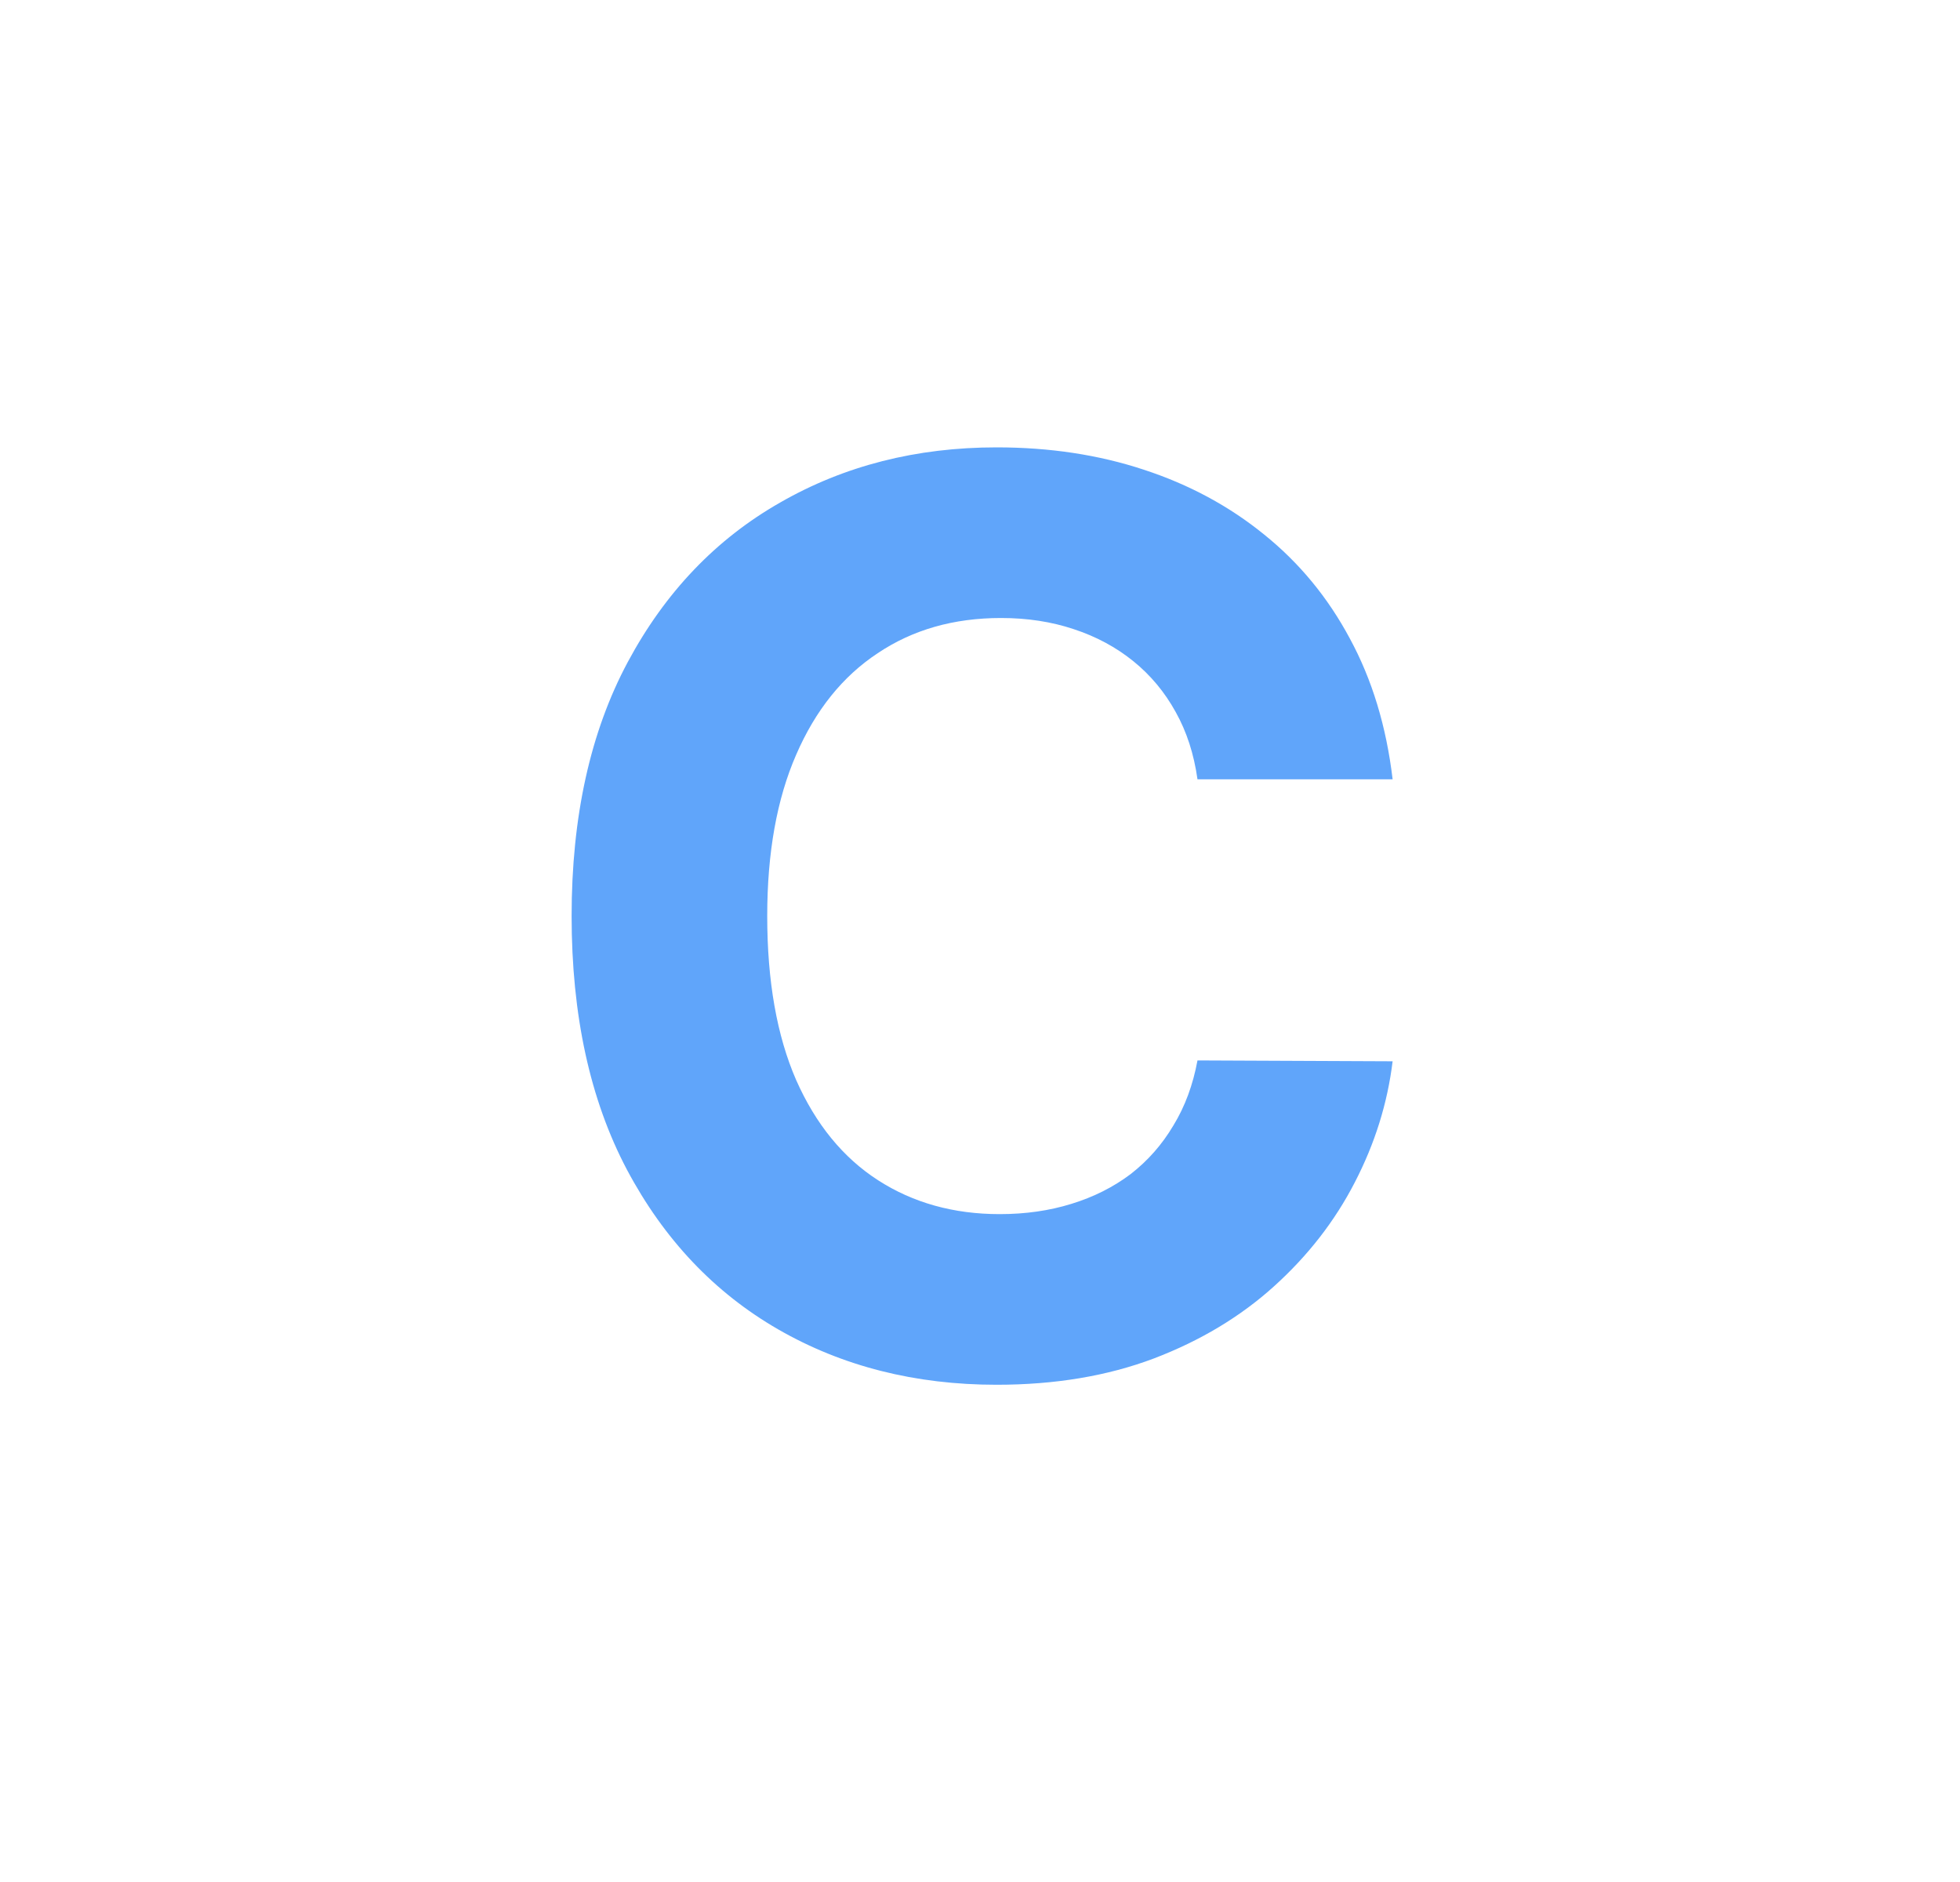
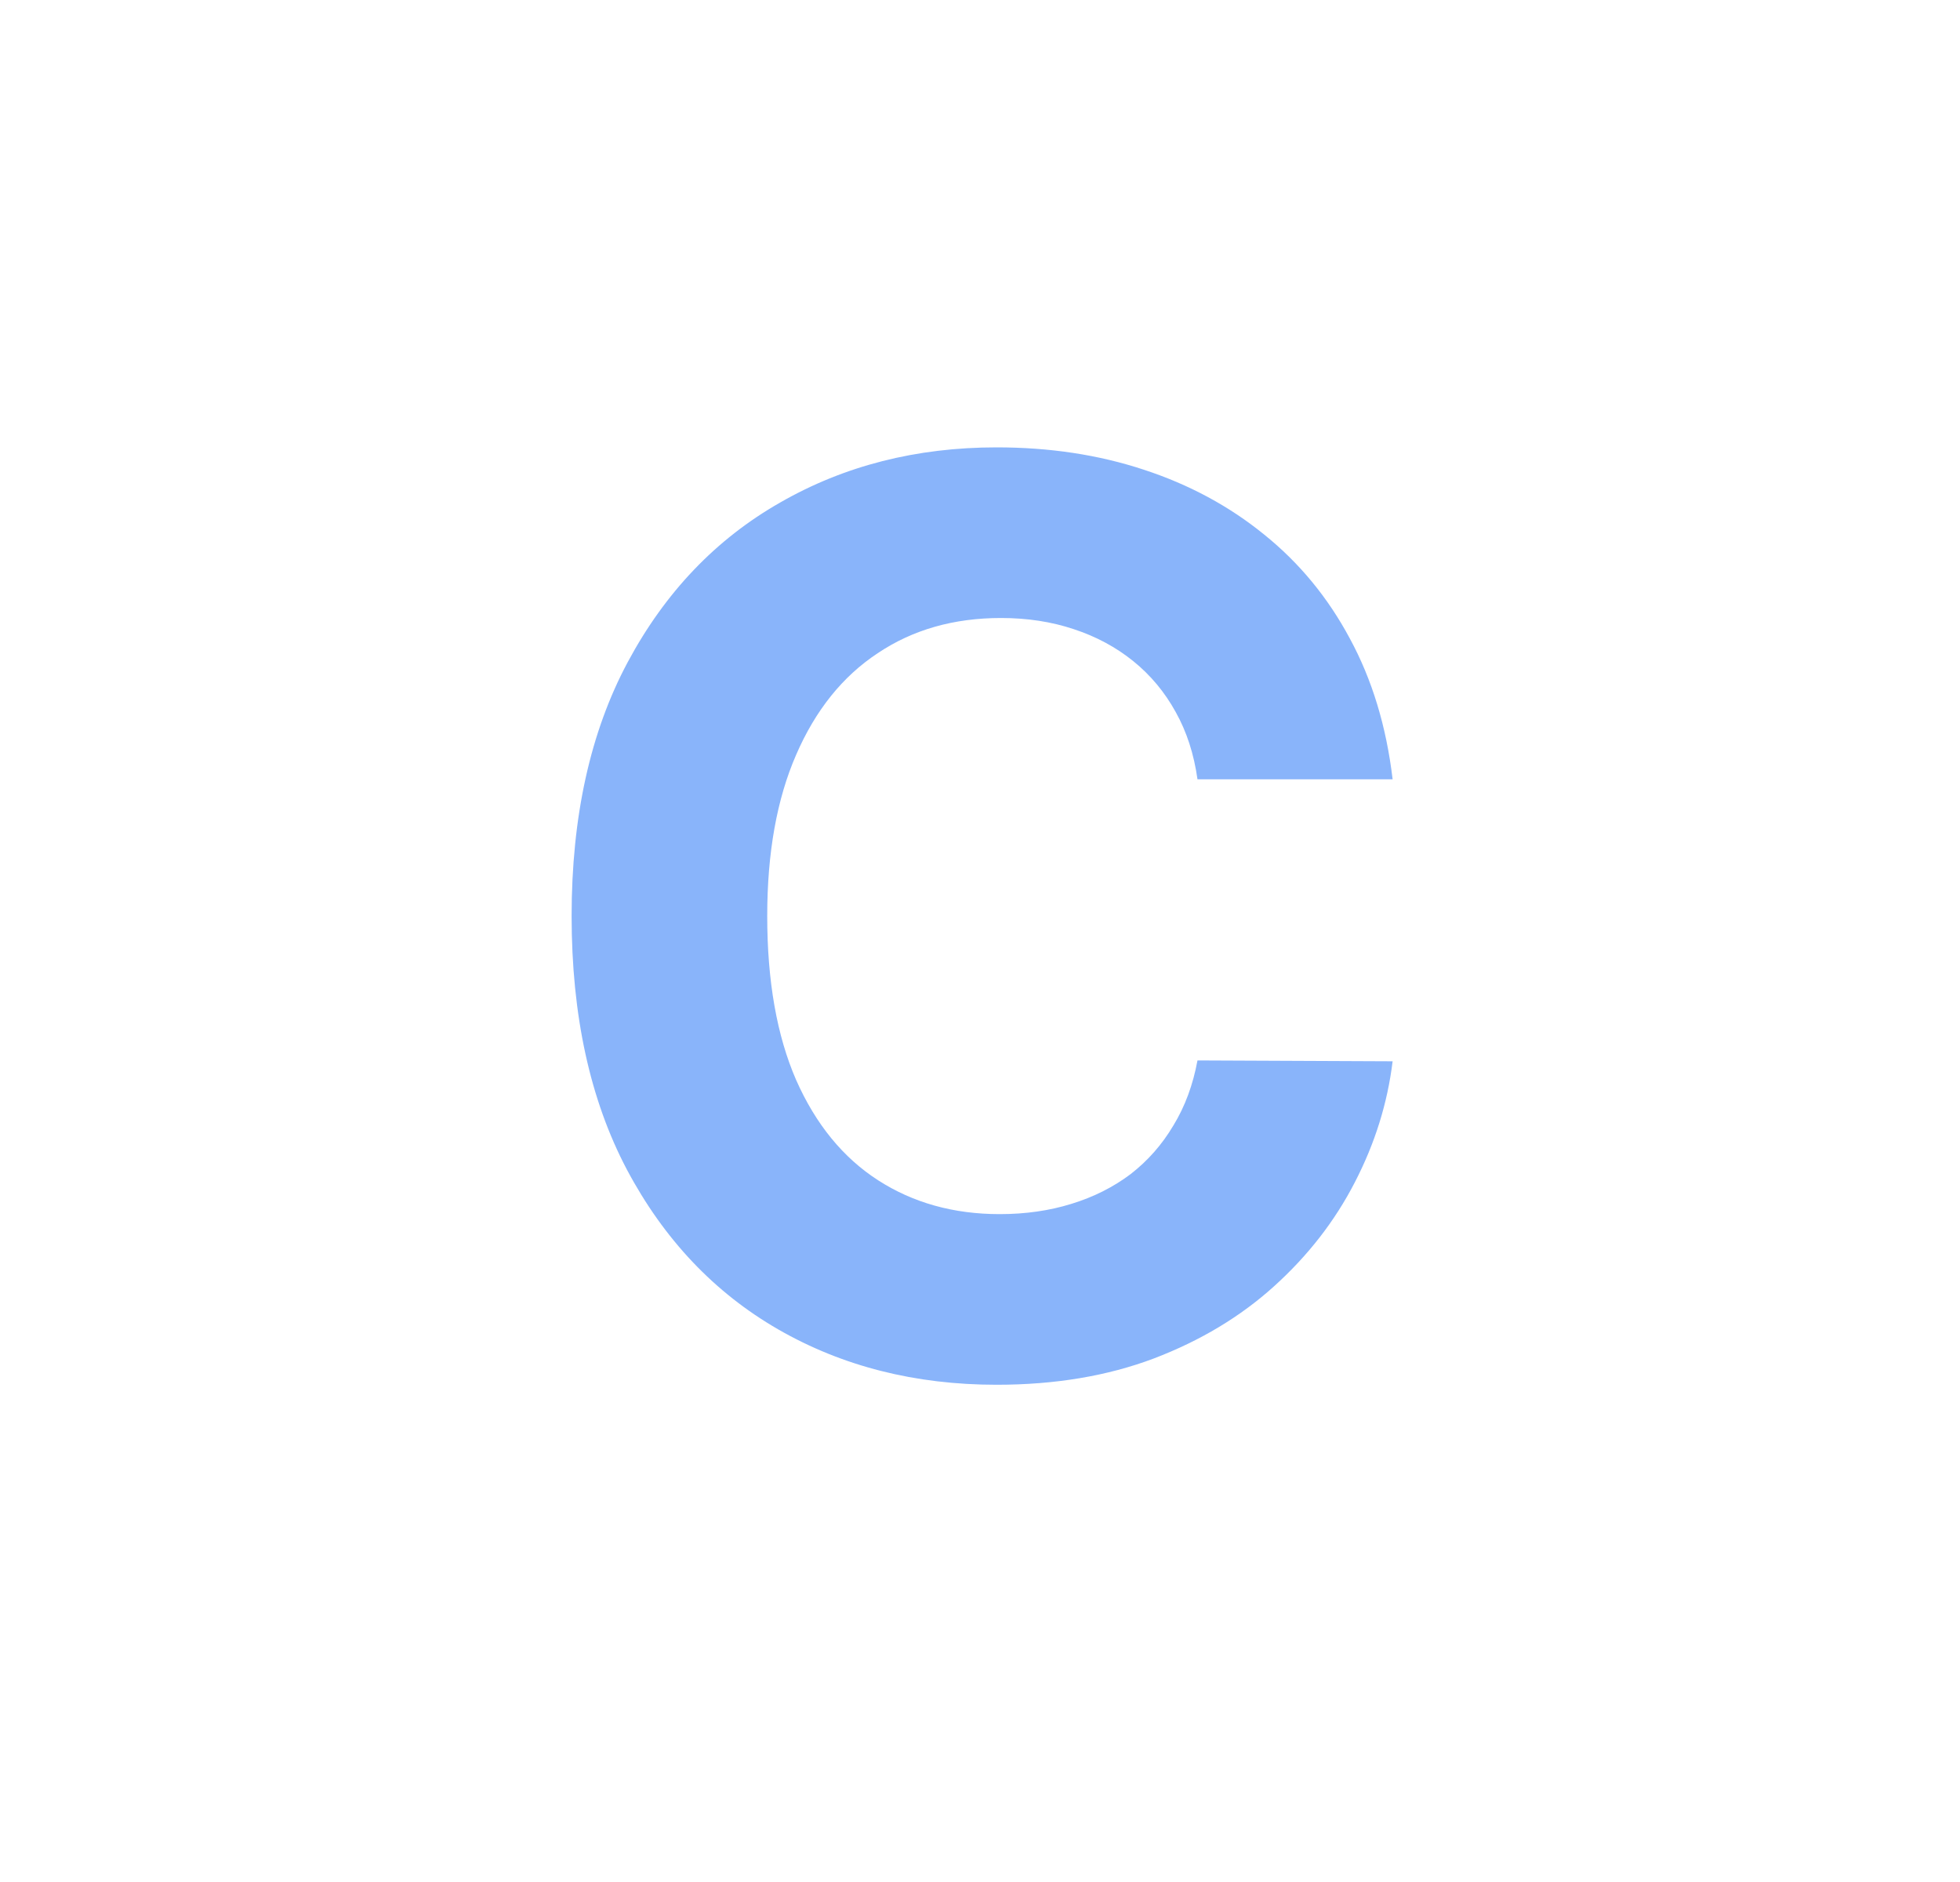
<svg xmlns="http://www.w3.org/2000/svg" width="25" height="24" viewBox="0 0 25 24" fill="none">
-   <path d="M17.763 9.938H15.274C15.229 9.616 15.136 9.33 14.996 9.08C14.856 8.826 14.676 8.61 14.456 8.432C14.236 8.254 13.982 8.117 13.695 8.023C13.411 7.928 13.102 7.881 12.768 7.881C12.166 7.881 11.642 8.03 11.195 8.33C10.748 8.625 10.401 9.057 10.155 9.625C9.909 10.189 9.786 10.875 9.786 11.682C9.786 12.511 9.909 13.208 10.155 13.773C10.405 14.337 10.753 14.763 11.2 15.051C11.647 15.339 12.164 15.483 12.751 15.483C13.081 15.483 13.386 15.439 13.666 15.352C13.95 15.265 14.202 15.138 14.422 14.972C14.642 14.801 14.823 14.595 14.967 14.352C15.115 14.11 15.217 13.833 15.274 13.523L17.763 13.534C17.698 14.068 17.537 14.583 17.28 15.079C17.026 15.572 16.683 16.013 16.251 16.403C15.823 16.79 15.312 17.097 14.717 17.324C14.126 17.547 13.458 17.659 12.712 17.659C11.674 17.659 10.746 17.424 9.928 16.954C9.113 16.485 8.469 15.805 7.996 14.915C7.526 14.025 7.291 12.947 7.291 11.682C7.291 10.413 7.53 9.333 8.007 8.443C8.484 7.553 9.132 6.875 9.95 6.409C10.768 5.939 11.689 5.705 12.712 5.705C13.386 5.705 14.011 5.799 14.587 5.989C15.166 6.178 15.68 6.455 16.126 6.818C16.573 7.178 16.937 7.619 17.217 8.142C17.501 8.665 17.683 9.263 17.763 9.938Z" fill="#60A5FA" />
+   <path d="M17.763 9.938H15.274C15.229 9.616 15.136 9.33 14.996 9.08C14.856 8.826 14.676 8.61 14.456 8.432C14.236 8.254 13.982 8.117 13.695 8.023C13.411 7.928 13.102 7.881 12.768 7.881C12.166 7.881 11.642 8.03 11.195 8.33C10.748 8.625 10.401 9.057 10.155 9.625C9.909 10.189 9.786 10.875 9.786 11.682C9.786 12.511 9.909 13.208 10.155 13.773C10.405 14.337 10.753 14.763 11.2 15.051C11.647 15.339 12.164 15.483 12.751 15.483C13.081 15.483 13.386 15.439 13.666 15.352C13.95 15.265 14.202 15.138 14.422 14.972C14.642 14.801 14.823 14.595 14.967 14.352C15.115 14.11 15.217 13.833 15.274 13.523L17.763 13.534C17.698 14.068 17.537 14.583 17.28 15.079C17.026 15.572 16.683 16.013 16.251 16.403C15.823 16.79 15.312 17.097 14.717 17.324C14.126 17.547 13.458 17.659 12.712 17.659C11.674 17.659 10.746 17.424 9.928 16.954C9.113 16.485 8.469 15.805 7.996 14.915C7.526 14.025 7.291 12.947 7.291 11.682C7.291 10.413 7.53 9.333 8.007 8.443C8.484 7.553 9.132 6.875 9.95 6.409C10.768 5.939 11.689 5.705 12.712 5.705C13.386 5.705 14.011 5.799 14.587 5.989C15.166 6.178 15.68 6.455 16.126 6.818C16.573 7.178 16.937 7.619 17.217 8.142C17.501 8.665 17.683 9.263 17.763 9.938Z" fill="#89b4fa" />
</svg>
